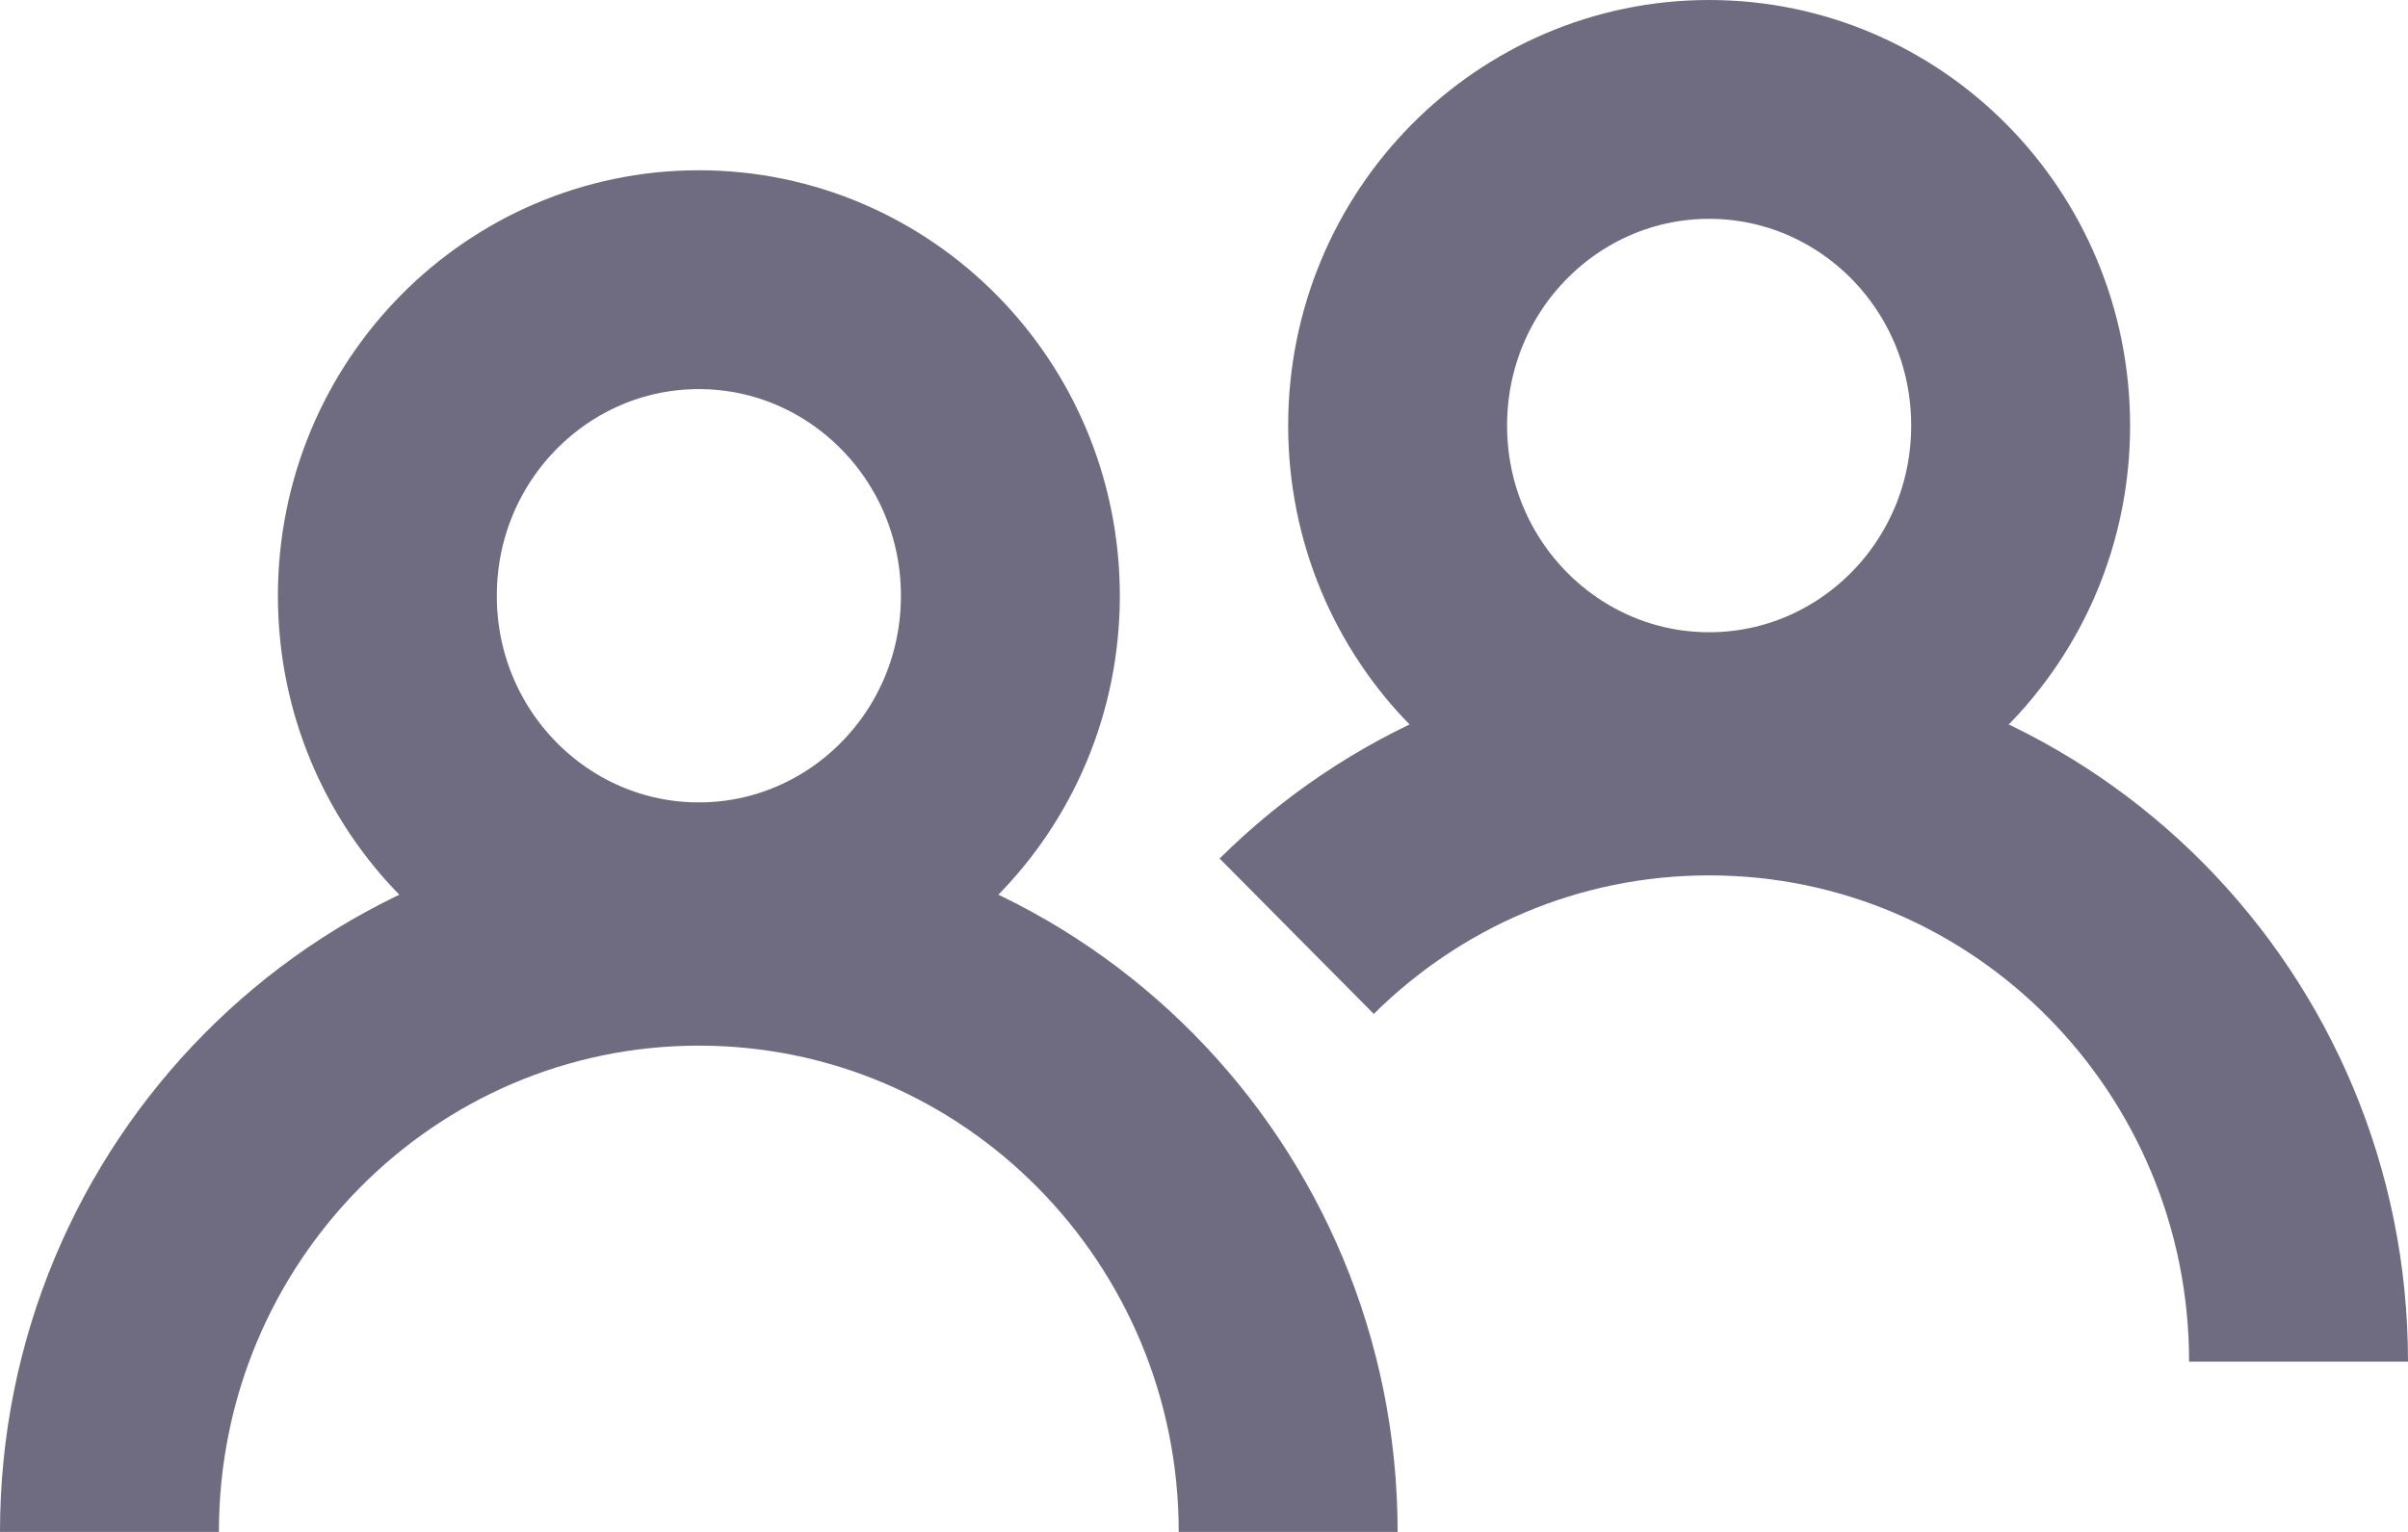
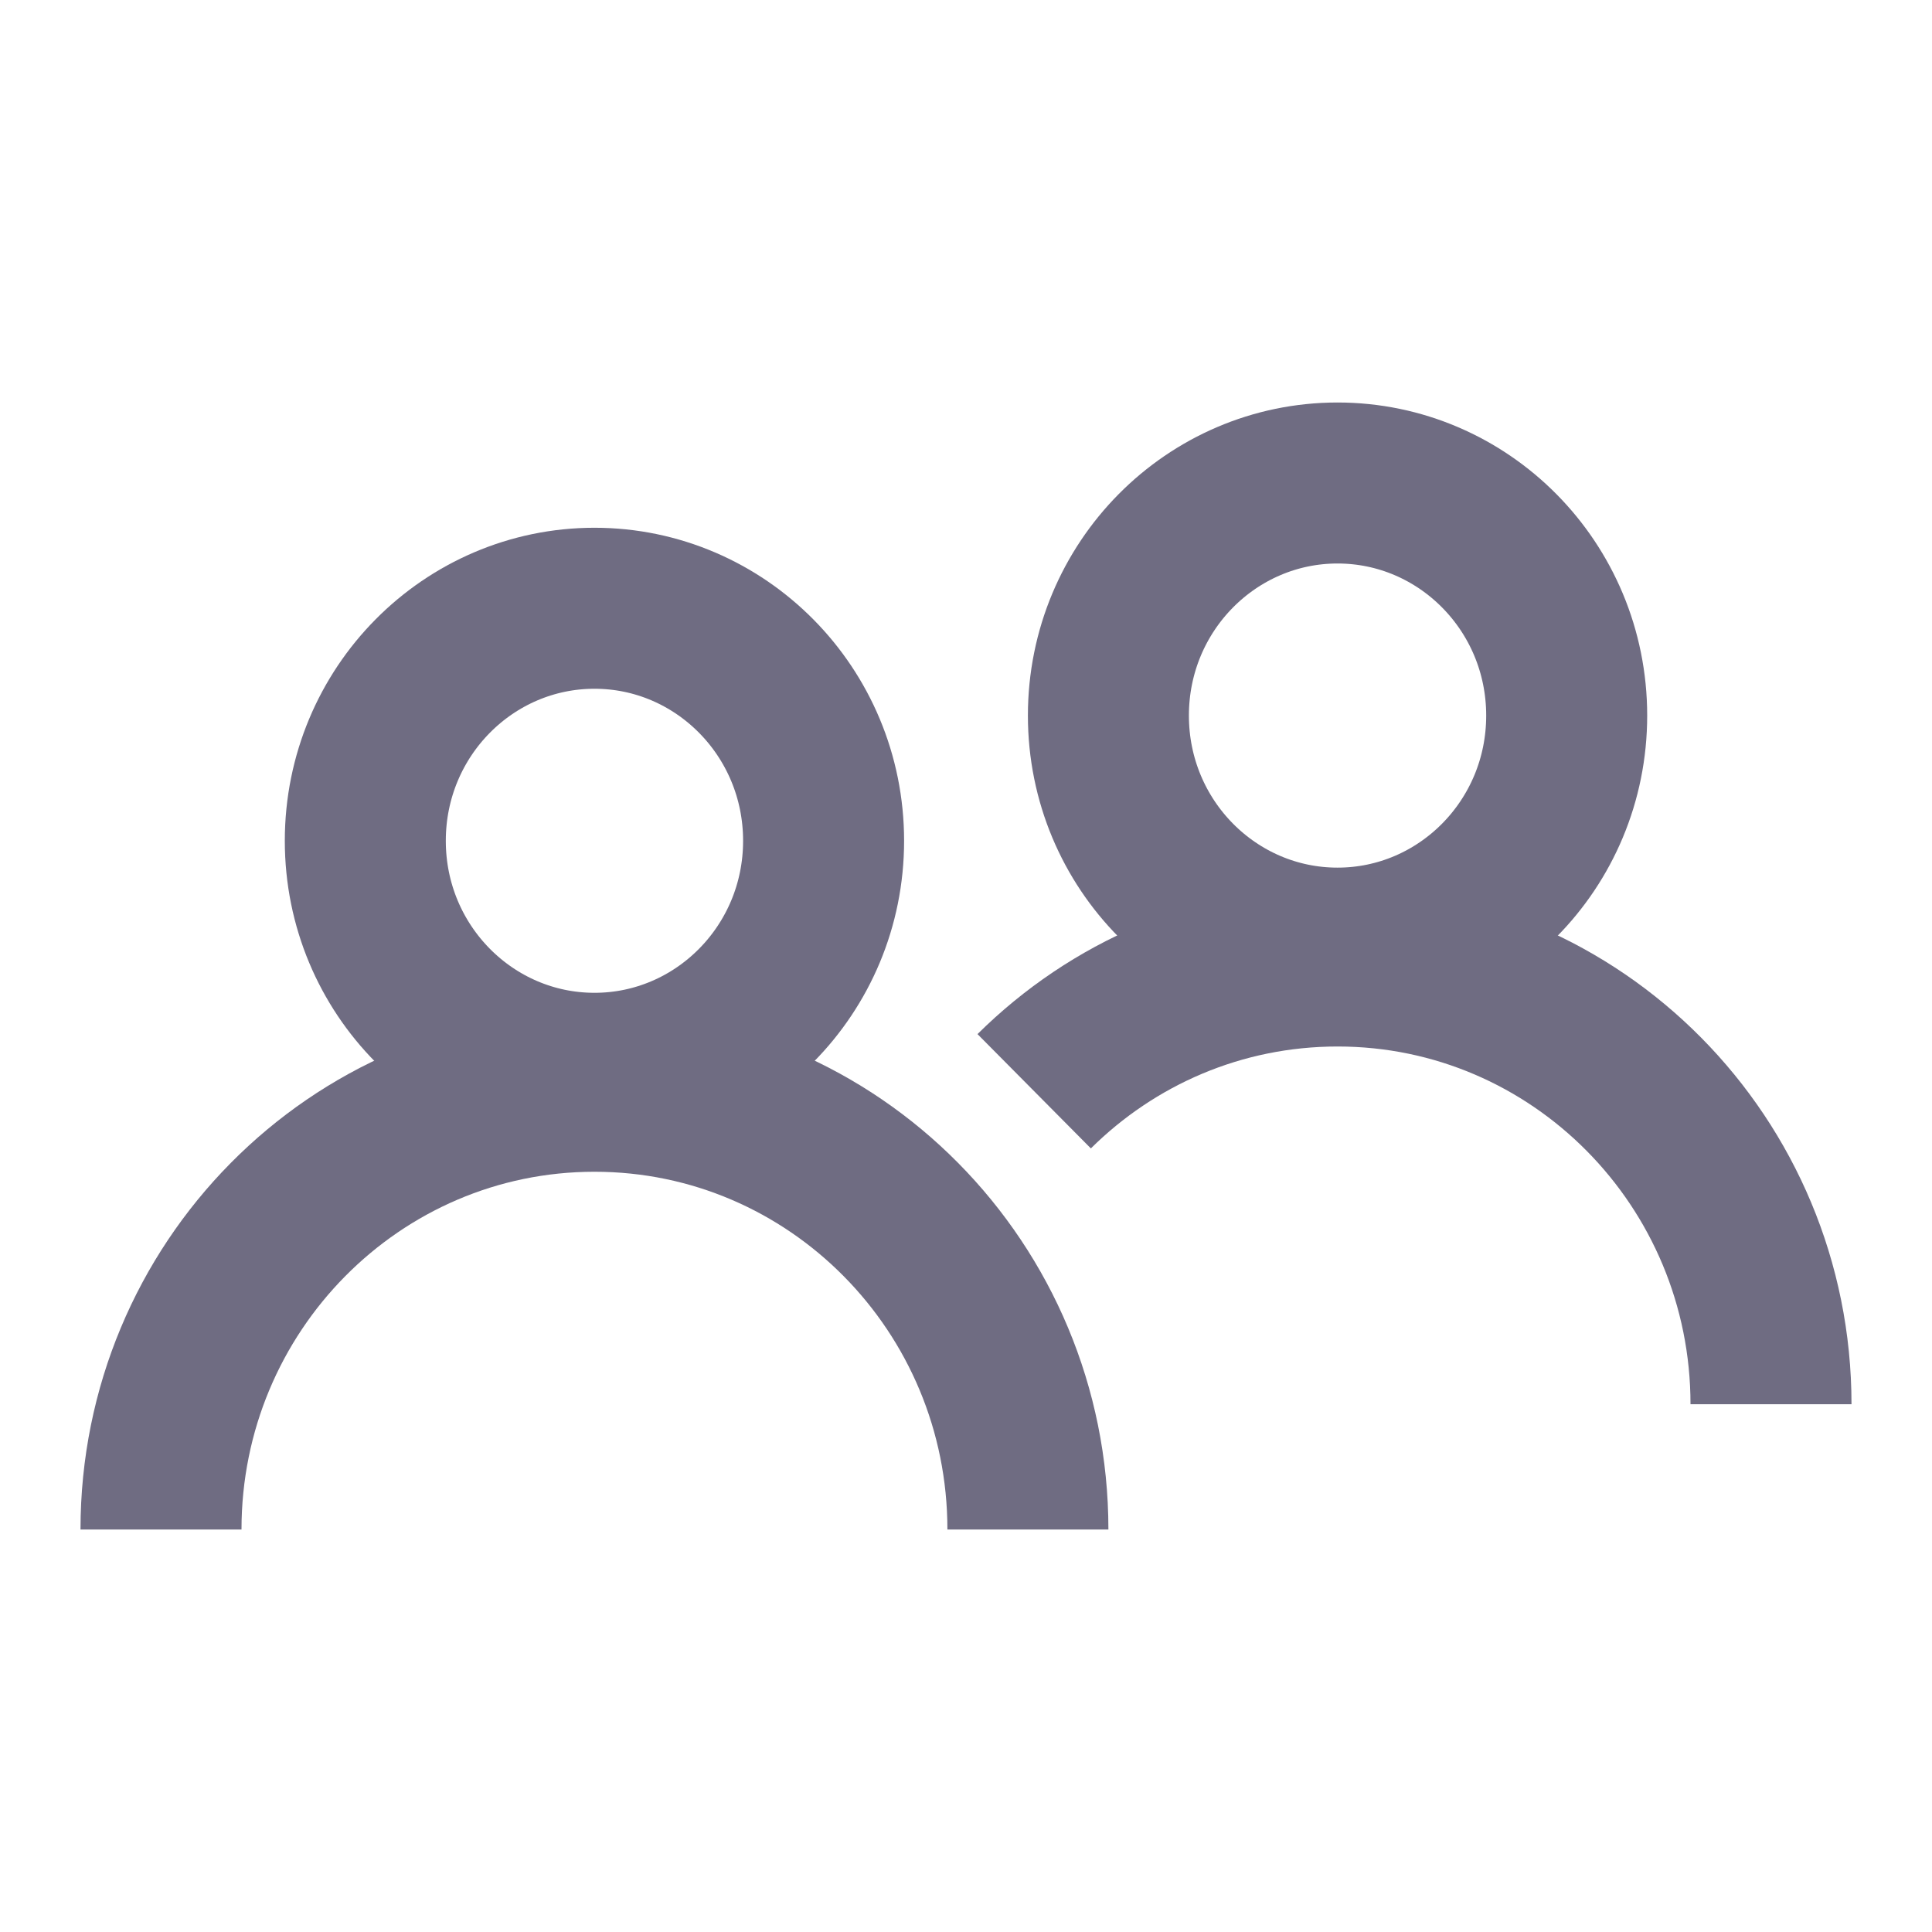
- <svg xmlns="http://www.w3.org/2000/svg" width="22" height="14" viewBox="0 0 22 14" fill="none">
-   <path d="M9.231 5.445C9.231 7.05 7.946 8.333 6.385 8.333C4.823 8.333 3.539 7.05 3.539 5.445C3.539 3.839 4.823 2.556 6.385 2.556C7.946 2.556 9.231 3.839 9.231 5.445Z" stroke="#6F6C82" stroke-width="2" />
-   <path d="M11.769 14C11.769 10.993 9.358 8.556 6.385 8.556C3.411 8.556 1 10.993 1 14" stroke="#6F6C82" stroke-width="2" />
-   <path d="M18.461 3.889C18.461 5.495 17.177 6.778 15.615 6.778C14.054 6.778 12.769 5.495 12.769 3.889C12.769 2.283 14.054 1 15.615 1C17.177 1 18.461 2.283 18.461 3.889Z" stroke="#6F6C82" stroke-width="2" />
-   <path d="M21 12.444C21 9.438 18.589 7 15.615 7C14.148 7 12.818 7.593 11.847 8.556" stroke="#6F6C82" stroke-width="2" />
+ <svg xmlns="http://www.w3.org/2000/svg" width="24" height="24" viewBox="0 0 24 24" fill="none">
+   <path d="M10.231 10.445C10.231 12.05 8.946 13.333 7.385 13.333C5.823 13.333 4.538 12.05 4.538 10.445C4.538 8.839 5.823 7.556 7.385 7.556C8.946 7.556 10.231 8.839 10.231 10.445Z" stroke="#6F6C82" stroke-width="2" />
+   <path d="M12.769 19C12.769 15.993 10.358 13.556 7.385 13.556C4.411 13.556 2 15.993 2 19" stroke="#6F6C82" stroke-width="2" />
+   <path d="M19.462 8.889C19.462 10.495 18.177 11.778 16.615 11.778C15.054 11.778 13.769 10.495 13.769 8.889C13.769 7.283 15.054 6 16.615 6C18.177 6 19.462 7.283 19.462 8.889Z" stroke="#6F6C82" stroke-width="2" />
+   <path d="M22 17.444C22 14.438 19.589 12 16.616 12C15.148 12 13.818 12.593 12.847 13.556" stroke="#6F6C82" stroke-width="2" />
</svg>
